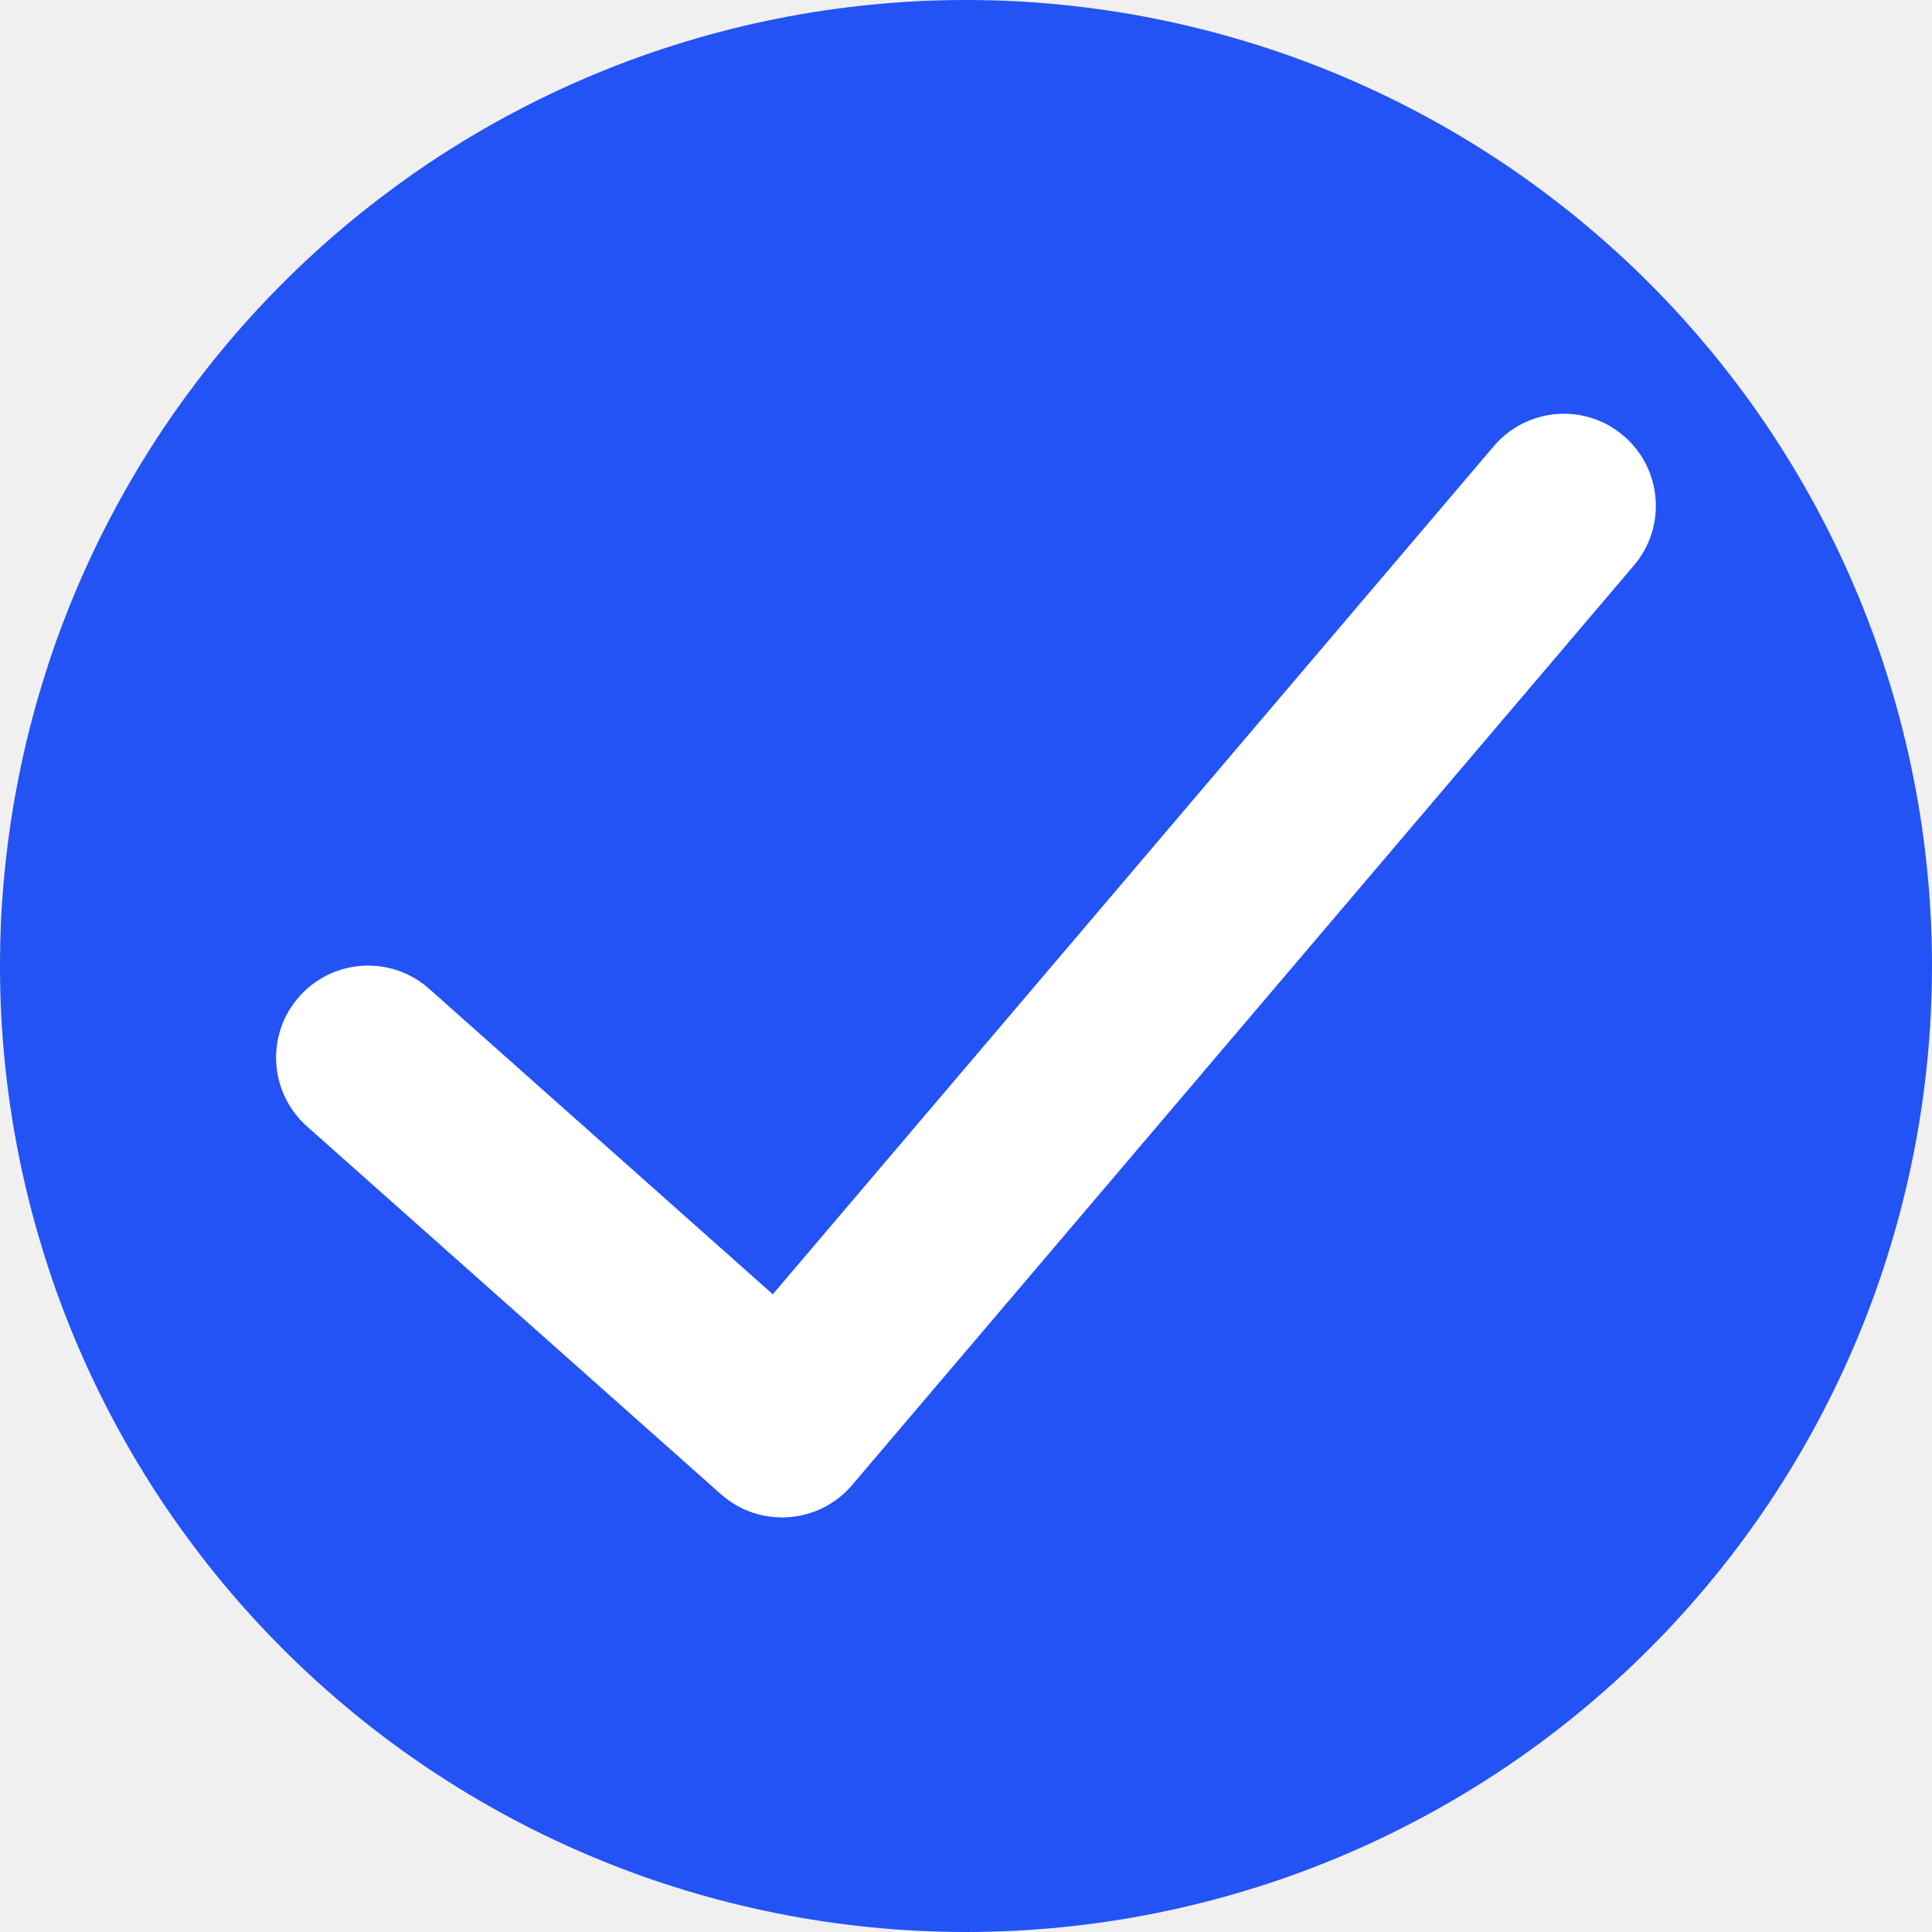
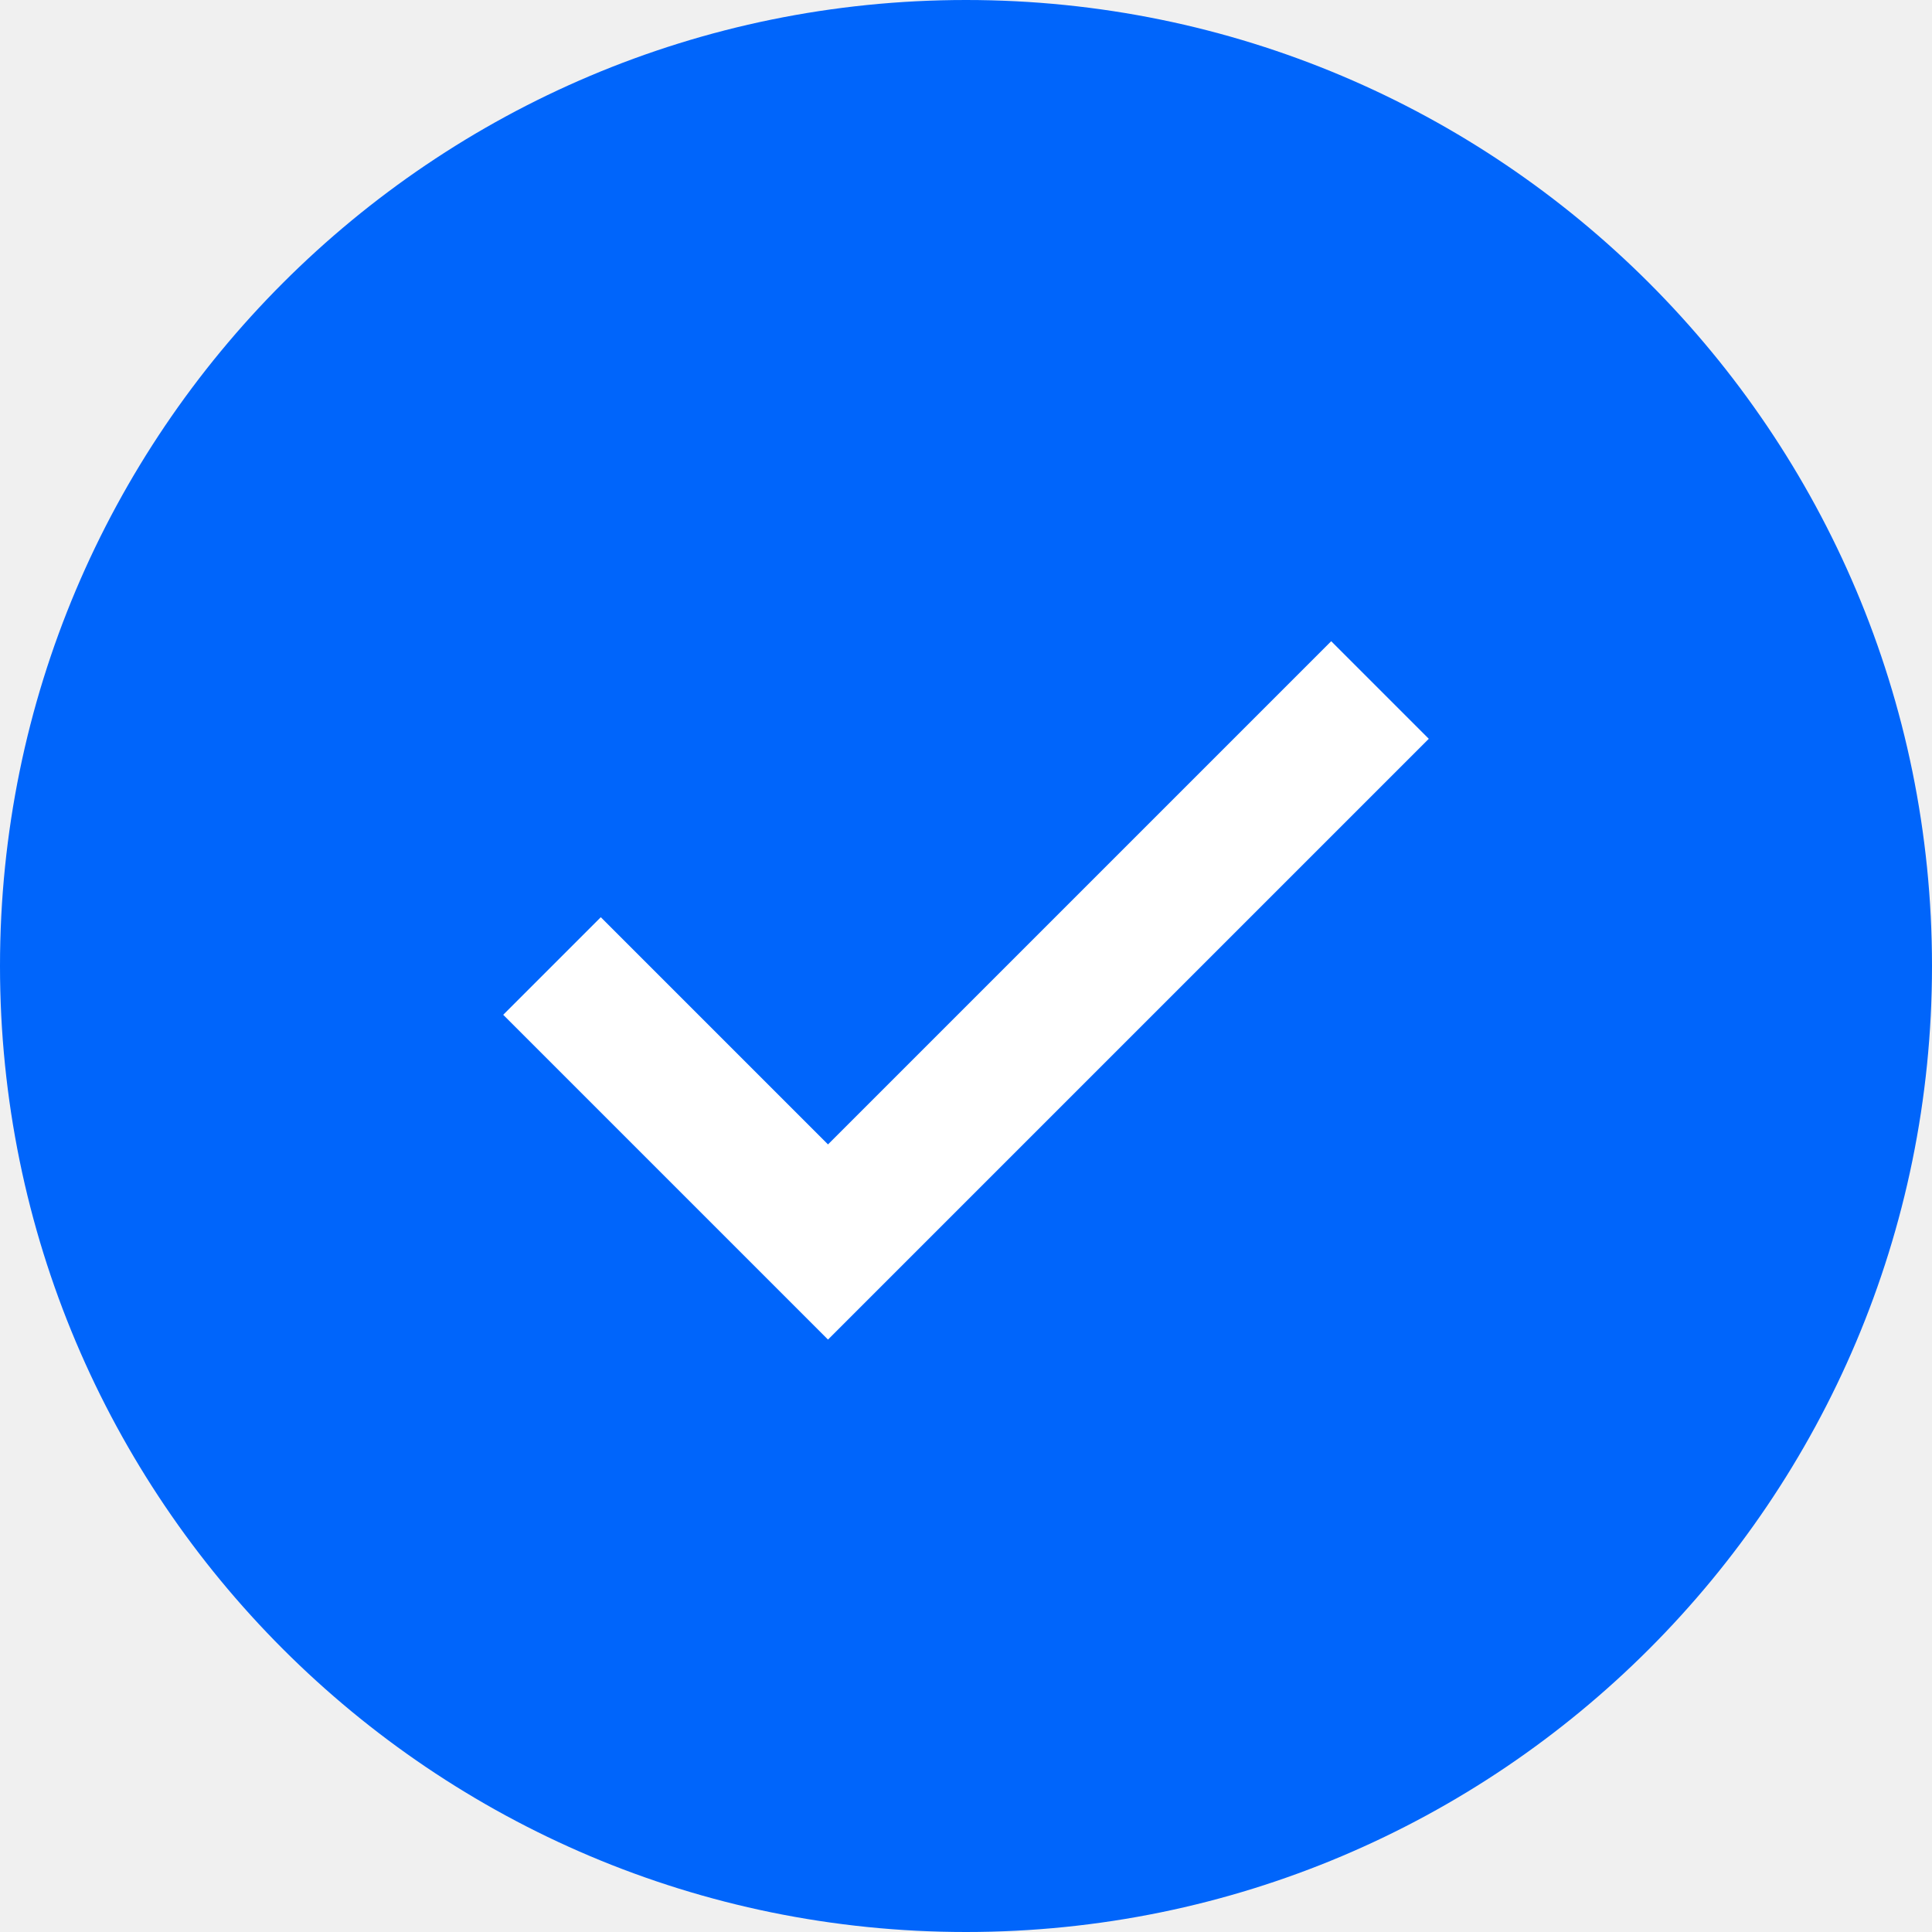
- <svg xmlns="http://www.w3.org/2000/svg" width="24" height="24" viewBox="0 0 24 24" fill="none">
-   <path fill="#2353f4" d="M0 12Q0 11.705 0.014 11.411Q0.029 11.117 0.058 10.824Q0.087 10.531 0.13 10.239Q0.173 9.948 0.231 9.659Q0.288 9.37 0.36 9.084Q0.431 8.798 0.517 8.517Q0.602 8.235 0.701 7.957Q0.801 7.68 0.913 7.408Q1.026 7.136 1.152 6.869Q1.278 6.603 1.417 6.343Q1.556 6.083 1.707 5.831Q1.859 5.578 2.022 5.333Q2.186 5.088 2.362 4.852Q2.537 4.615 2.724 4.387Q2.911 4.16 3.109 3.941Q3.306 3.723 3.515 3.515Q3.723 3.306 3.941 3.109Q4.16 2.911 4.387 2.724Q4.615 2.537 4.852 2.362Q5.088 2.186 5.333 2.022Q5.578 1.859 5.831 1.707Q6.083 1.556 6.343 1.417Q6.603 1.278 6.869 1.152Q7.136 1.026 7.408 0.913Q7.68 0.801 7.957 0.701Q8.235 0.602 8.517 0.517Q8.798 0.431 9.084 0.36Q9.37 0.288 9.659 0.231Q9.948 0.173 10.239 0.13Q10.531 0.087 10.824 0.058Q11.117 0.029 11.411 0.014Q11.705 0 12 0Q12.295 0 12.589 0.014Q12.883 0.029 13.176 0.058Q13.469 0.087 13.761 0.13Q14.052 0.173 14.341 0.231Q14.63 0.288 14.916 0.36Q15.201 0.431 15.483 0.517Q15.765 0.602 16.043 0.701Q16.32 0.801 16.592 0.913Q16.864 1.026 17.131 1.152Q17.397 1.278 17.657 1.417Q17.917 1.556 18.169 1.707Q18.422 1.859 18.667 2.022Q18.912 2.186 19.148 2.362Q19.385 2.537 19.613 2.724Q19.84 2.911 20.059 3.109Q20.277 3.306 20.485 3.515Q20.694 3.723 20.891 3.941Q21.089 4.16 21.276 4.387Q21.463 4.615 21.639 4.852Q21.814 5.088 21.978 5.333Q22.141 5.578 22.293 5.831Q22.444 6.083 22.583 6.343Q22.722 6.603 22.848 6.869Q22.974 7.136 23.087 7.408Q23.199 7.68 23.299 7.957Q23.398 8.235 23.483 8.517Q23.569 8.798 23.64 9.084Q23.712 9.37 23.769 9.659Q23.827 9.948 23.87 10.239Q23.913 10.531 23.942 10.824Q23.971 11.117 23.985 11.411Q24 11.705 24 12Q24 12.295 23.985 12.589Q23.971 12.883 23.942 13.176Q23.913 13.469 23.87 13.761Q23.827 14.052 23.769 14.341Q23.712 14.63 23.64 14.916Q23.569 15.201 23.483 15.483Q23.398 15.765 23.299 16.043Q23.199 16.32 23.087 16.592Q22.974 16.864 22.848 17.131Q22.722 17.397 22.583 17.657Q22.444 17.917 22.293 18.169Q22.141 18.422 21.978 18.667Q21.814 18.912 21.639 19.148Q21.463 19.385 21.276 19.613Q21.089 19.84 20.891 20.059Q20.694 20.277 20.485 20.485Q20.277 20.694 20.059 20.891Q19.84 21.089 19.613 21.276Q19.385 21.463 19.148 21.639Q18.912 21.814 18.667 21.978Q18.422 22.141 18.169 22.293Q17.917 22.444 17.657 22.583Q17.397 22.722 17.131 22.848Q16.864 22.974 16.592 23.087Q16.32 23.199 16.043 23.299Q15.765 23.398 15.483 23.483Q15.201 23.569 14.916 23.64Q14.63 23.712 14.341 23.769Q14.052 23.827 13.761 23.87Q13.469 23.913 13.176 23.942Q12.883 23.971 12.589 23.985Q12.295 24 12 24Q11.705 24 11.411 23.985Q11.117 23.971 10.824 23.942Q10.531 23.913 10.239 23.87Q9.948 23.827 9.659 23.769Q9.37 23.712 9.084 23.64Q8.798 23.569 8.517 23.483Q8.235 23.398 7.957 23.299Q7.68 23.199 7.408 23.087Q7.136 22.974 6.869 22.848Q6.603 22.722 6.343 22.583Q6.083 22.444 5.831 22.293Q5.578 22.141 5.333 21.978Q5.088 21.814 4.852 21.639Q4.615 21.463 4.387 21.276Q4.16 21.089 3.941 20.891Q3.723 20.694 3.515 20.485Q3.306 20.277 3.109 20.059Q2.911 19.84 2.724 19.613Q2.537 19.385 2.362 19.148Q2.186 18.912 2.022 18.667Q1.859 18.422 1.707 18.169Q1.556 17.917 1.417 17.657Q1.278 17.397 1.152 17.131Q1.026 16.864 0.913 16.592Q0.801 16.32 0.701 16.043Q0.602 15.765 0.517 15.483Q0.431 15.201 0.36 14.916Q0.288 14.63 0.231 14.341Q0.173 14.052 0.13 13.761Q0.087 13.469 0.058 13.176Q0.029 12.883 0.014 12.589Q0 12.295 0 12Z">
- </path>
-   <path d="M20.298 7.023L10.585 18.448C10.17 18.936 9.434 18.987 8.955 18.561L3.813 13.992C3.342 13.572 3.299 12.85 3.718 12.379C4.138 11.907 4.86 11.864 5.332 12.284L9.6 16.078L18.556 5.543C18.965 5.062 19.686 5.003 20.167 5.412C20.648 5.821 20.706 6.542 20.298 7.023Z" fill="#FFFFFF">
- </path>
+ <svg xmlns="http://www.w3.org/2000/svg" width="14" height="14" viewBox="0 0 14 14" fill="none">
+   <rect width="14" height="14" rx="7" fill="#0065FB" />
+   <path d="M4 7L6 9L10 5" stroke="white" />
</svg>
